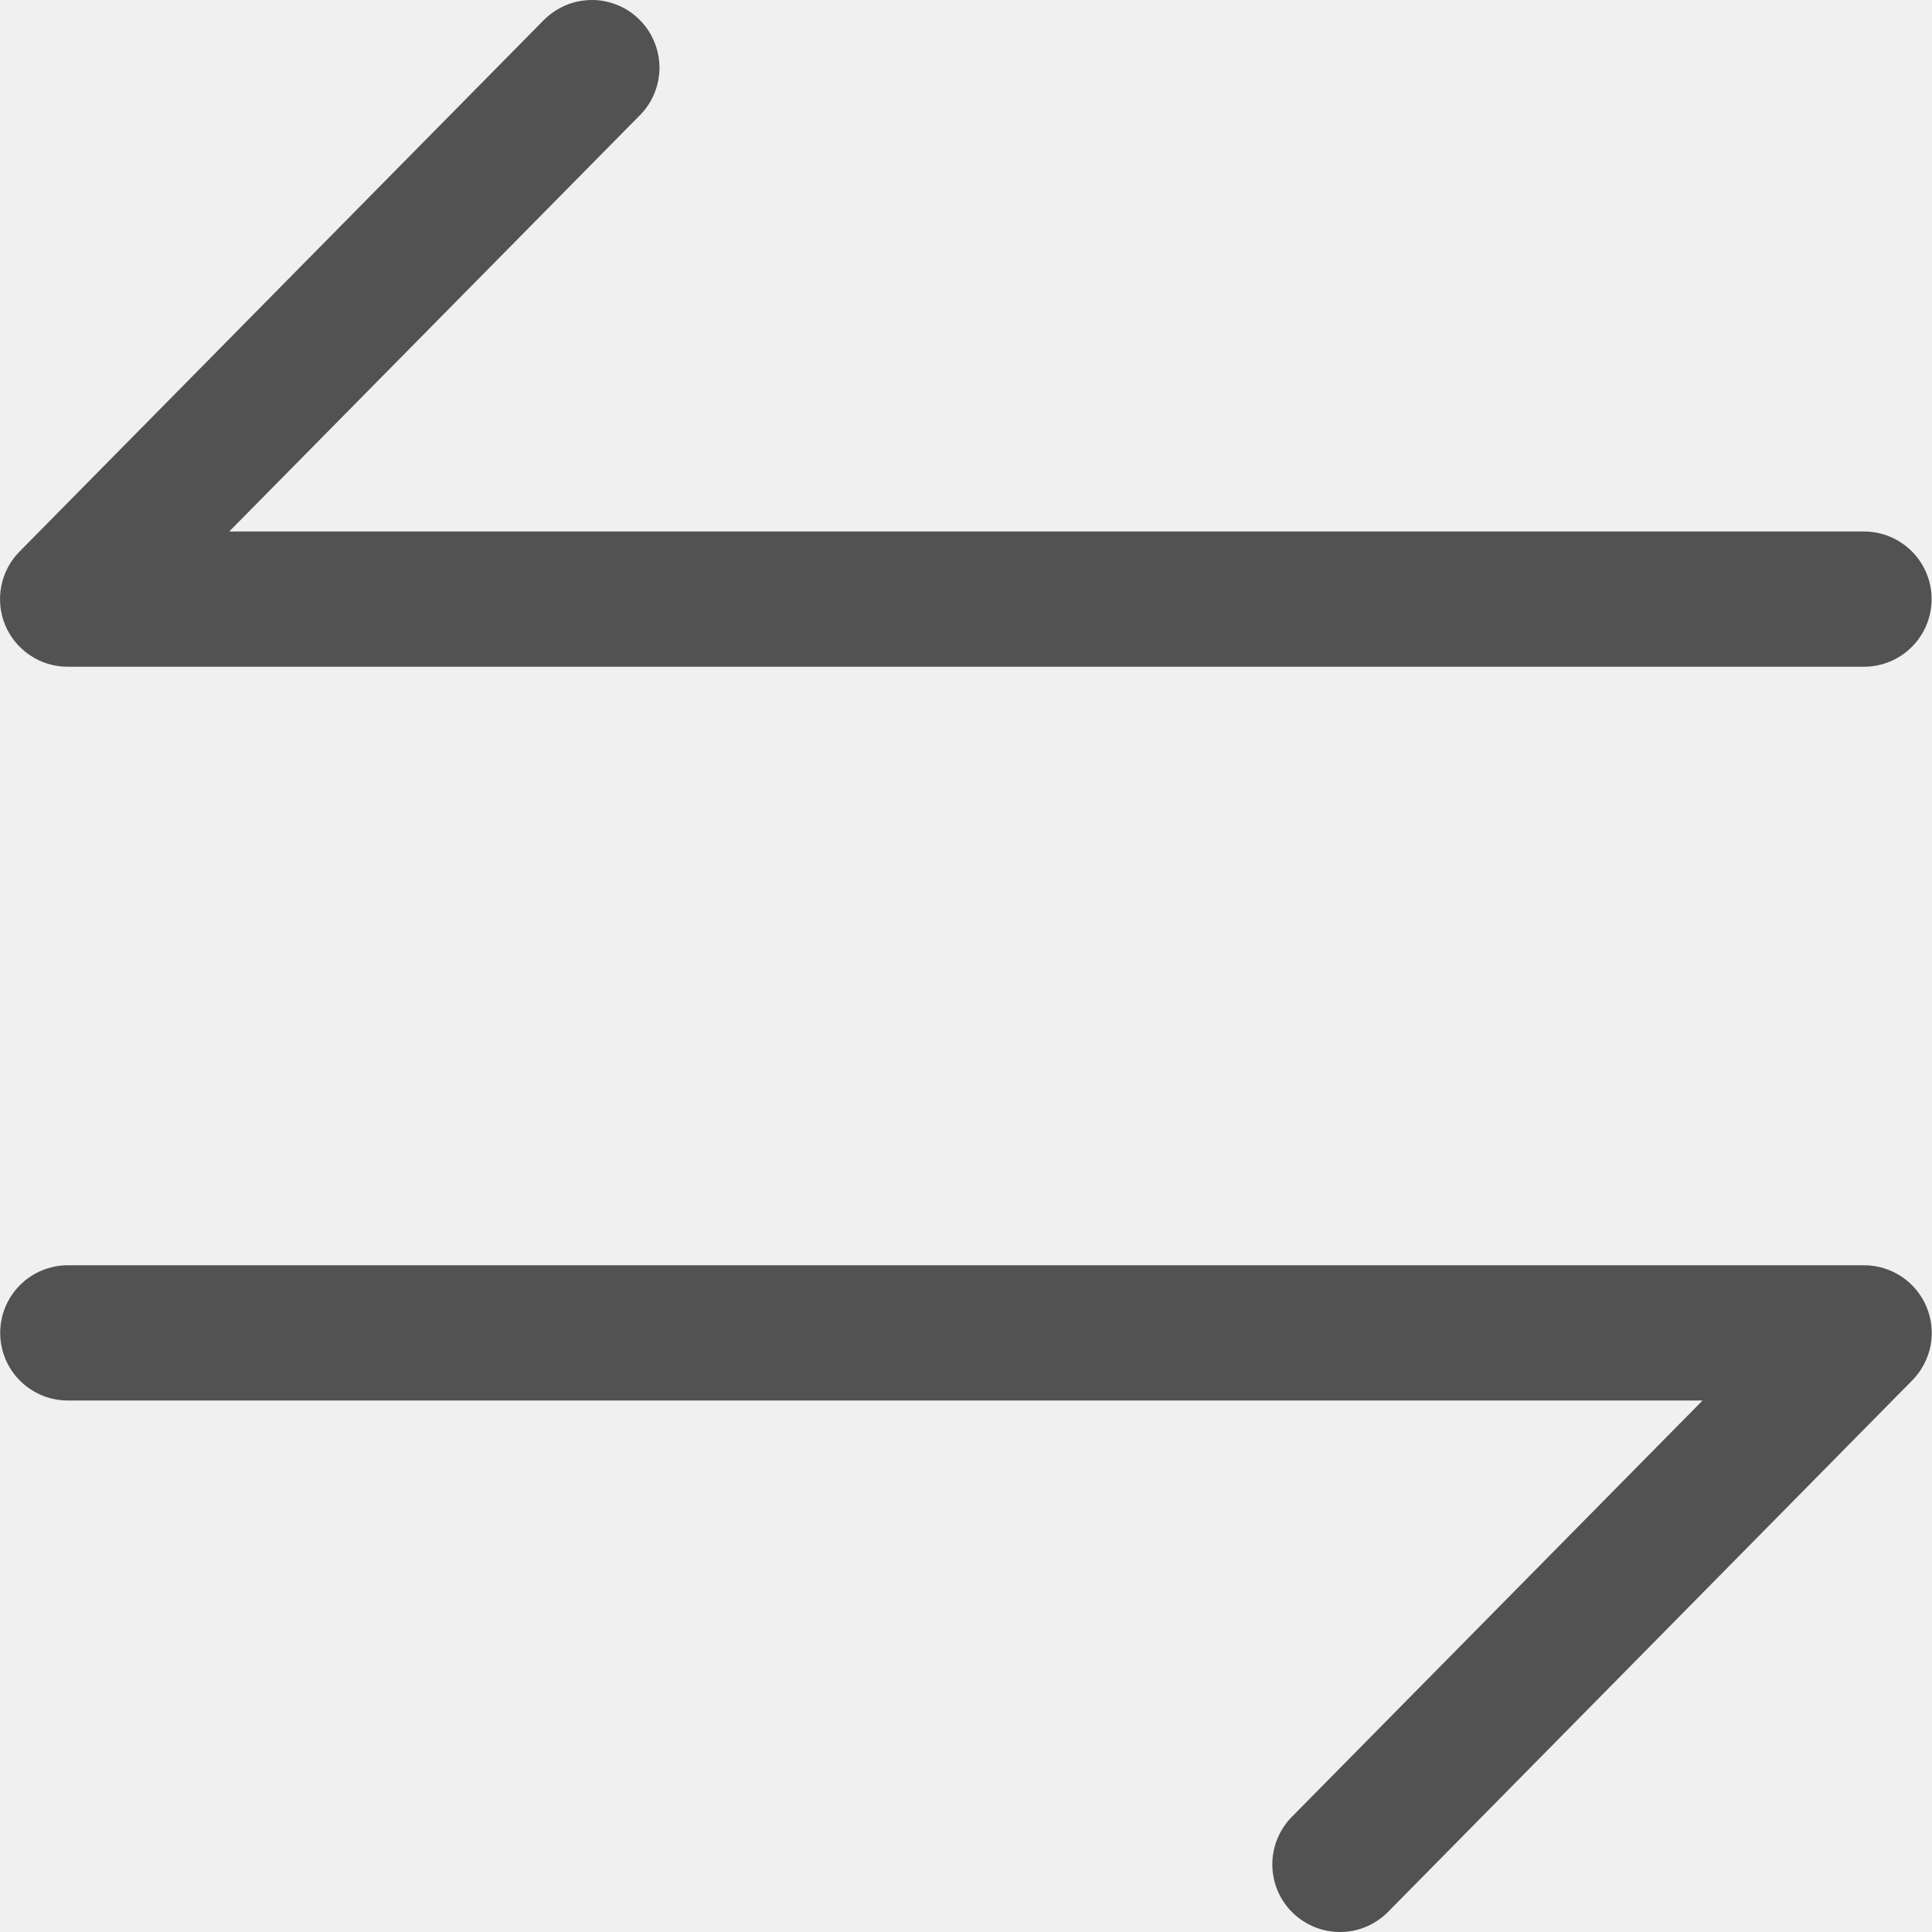
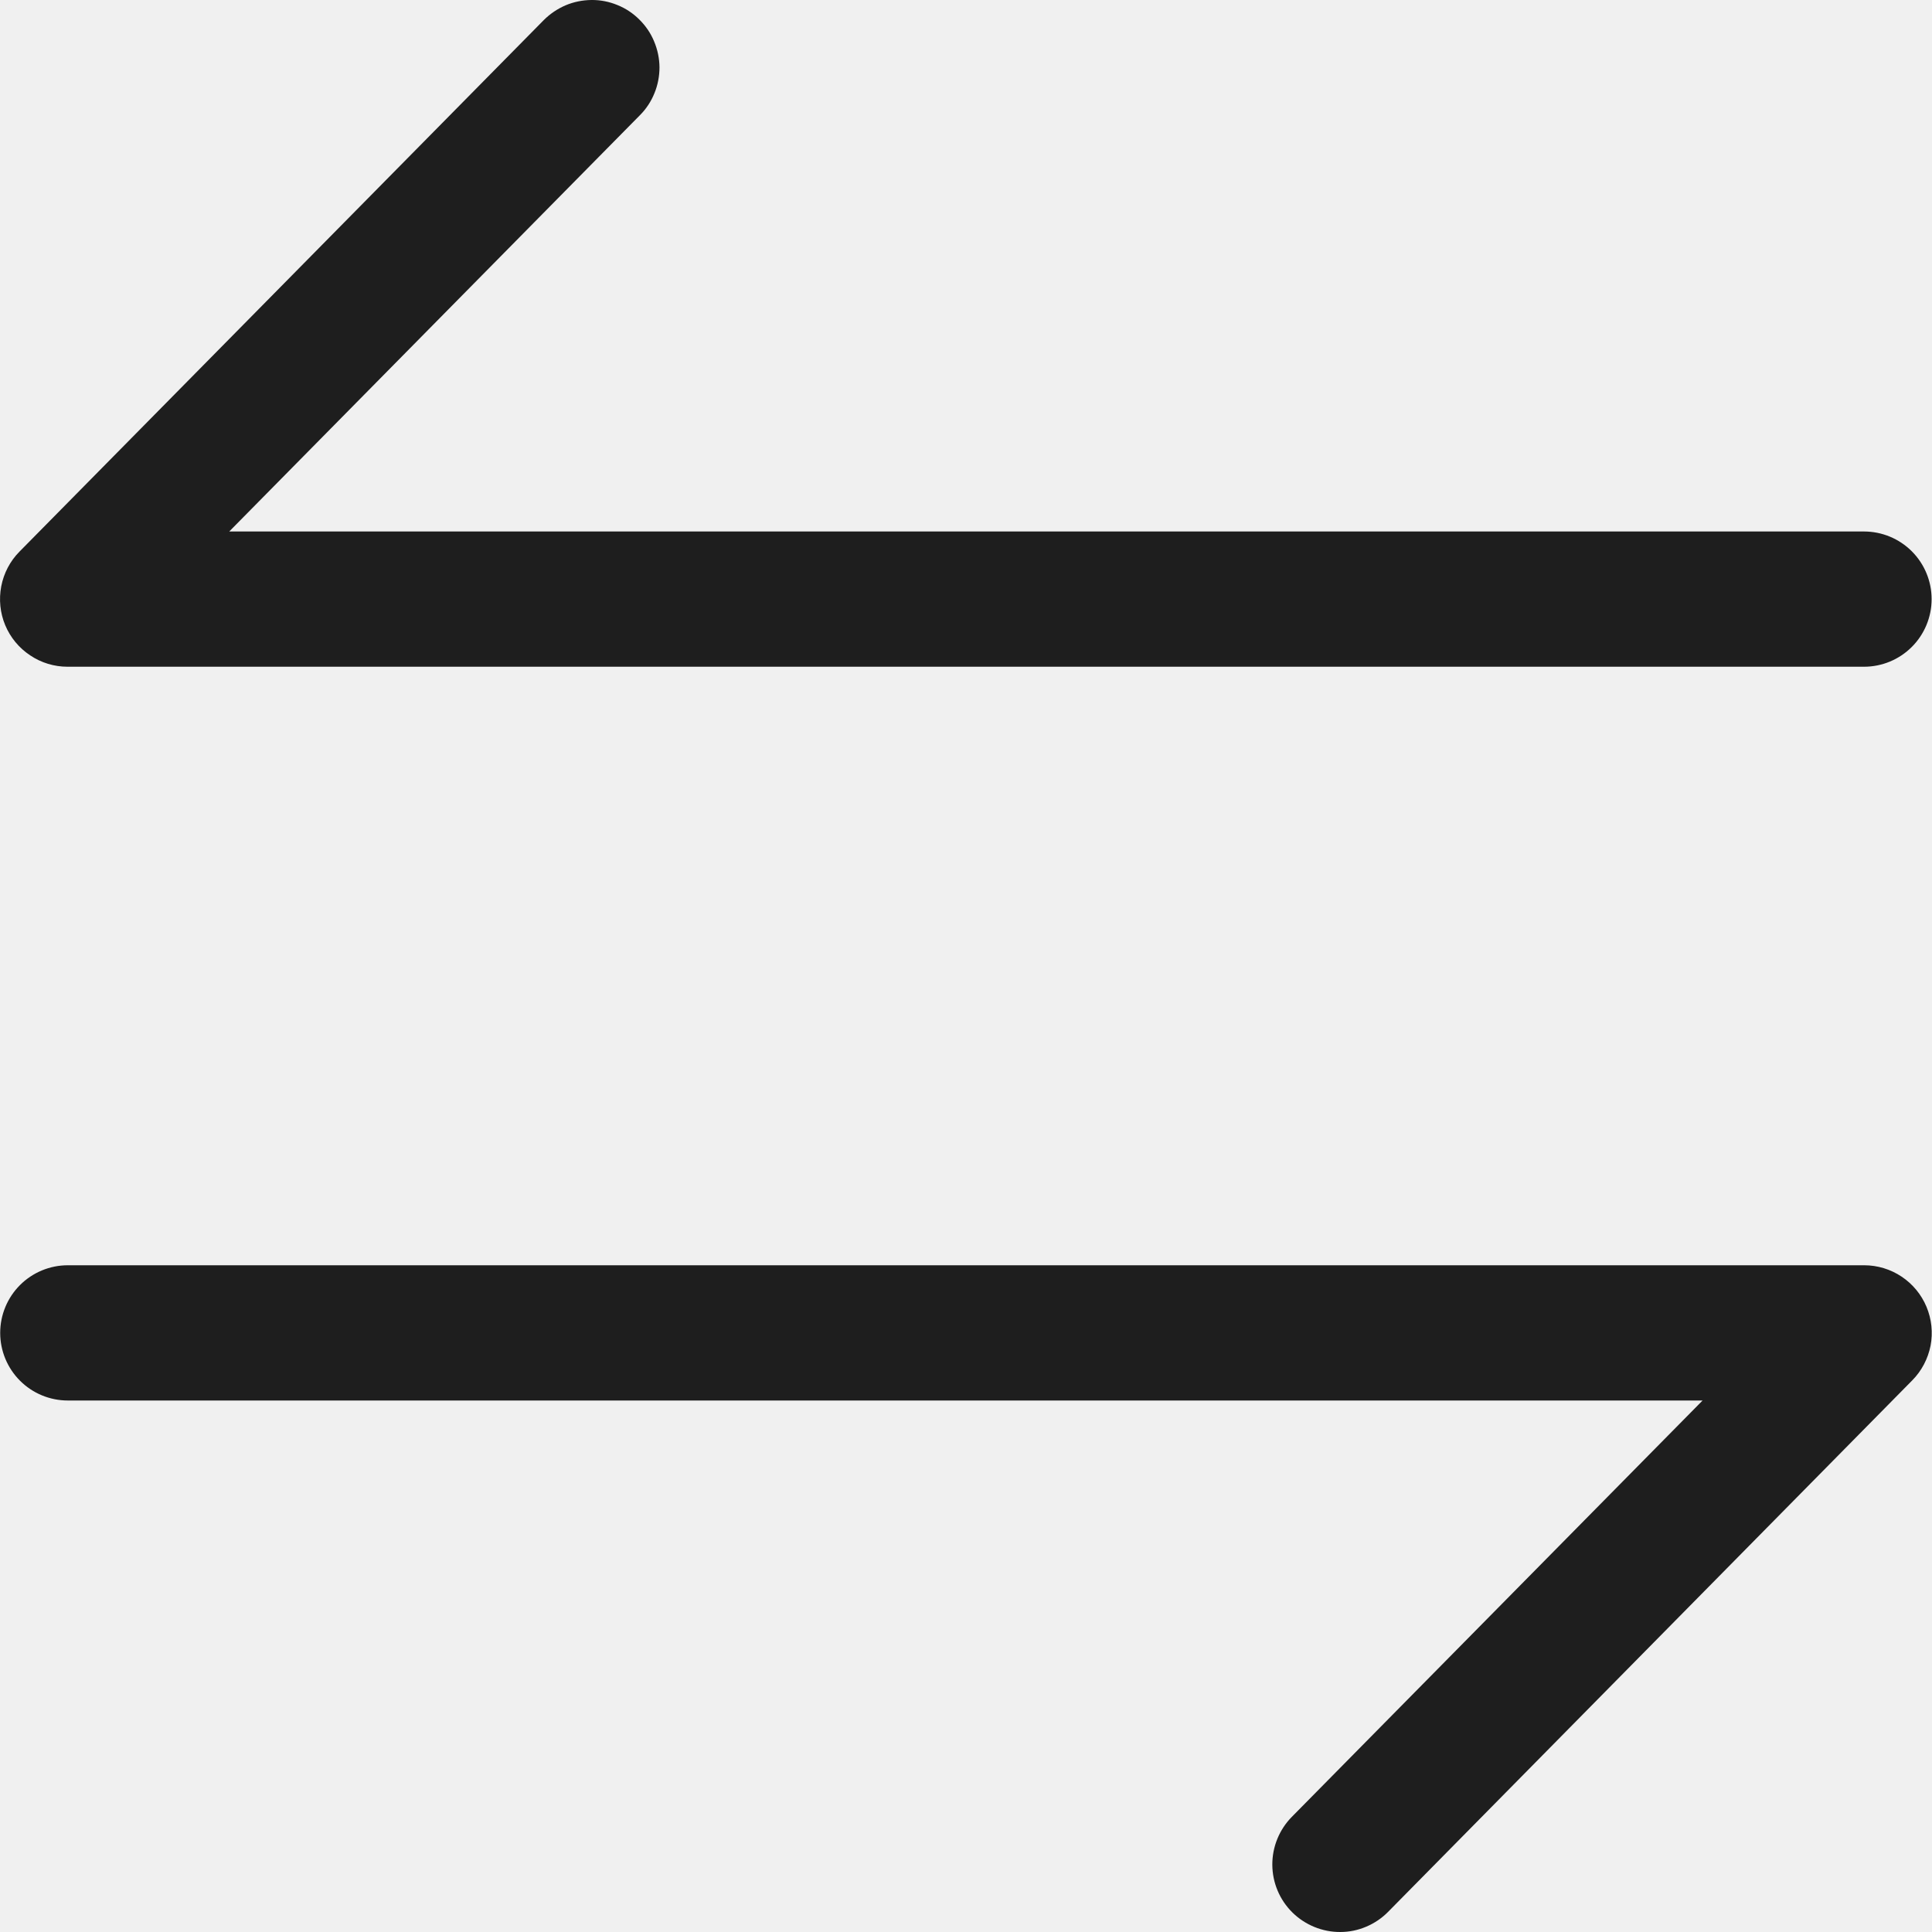
<svg xmlns="http://www.w3.org/2000/svg" width="20" height="20" viewBox="0 0 20 20" fill="none">
  <g id="uiw:swap" clip-path="url(#clip0_636_2135)">
-     <path id="Vector" d="M19.298 13.098C19.436 13.098 19.571 13.139 19.686 13.216C19.8 13.292 19.89 13.401 19.943 13.528C19.996 13.655 20.011 13.795 19.985 13.931C19.958 14.066 19.893 14.191 19.796 14.289L14.369 19.792C14.305 19.857 14.228 19.909 14.143 19.945C14.058 19.981 13.967 20 13.875 20C13.69 20.001 13.511 19.928 13.379 19.798C13.247 19.668 13.172 19.49 13.171 19.304C13.17 19.119 13.243 18.94 13.373 18.808L17.625 14.498H0.702C0.516 14.498 0.338 14.424 0.207 14.293C0.076 14.162 0.002 13.984 0.002 13.798C0.002 13.612 0.076 13.434 0.207 13.303C0.338 13.172 0.516 13.098 0.702 13.098H19.298ZM6.618 0.202C6.684 0.267 6.736 0.343 6.771 0.428C6.807 0.513 6.826 0.604 6.827 0.696C6.827 0.787 6.81 0.879 6.775 0.964C6.741 1.049 6.69 1.127 6.625 1.192L2.373 5.502H19.296C19.482 5.502 19.66 5.576 19.791 5.707C19.922 5.838 19.996 6.016 19.996 6.202C19.996 6.388 19.922 6.566 19.791 6.697C19.66 6.828 19.482 6.902 19.296 6.902H0.699C0.561 6.902 0.426 6.861 0.312 6.784C0.197 6.708 0.107 6.599 0.054 6.472C0.001 6.345 -0.013 6.205 0.013 6.069C0.039 5.934 0.104 5.809 0.201 5.711L5.629 0.208C5.694 0.143 5.771 0.091 5.855 0.055C5.94 0.019 6.031 0.001 6.123 -5.5808e-05C6.215 -0.001 6.306 0.017 6.391 0.052C6.476 0.086 6.553 0.137 6.618 0.202Z" fill="#525252" />
+     <path id="Vector" d="M19.298 13.098C19.436 13.098 19.571 13.139 19.686 13.216C19.8 13.292 19.89 13.401 19.943 13.528C19.996 13.655 20.011 13.795 19.985 13.931C19.958 14.066 19.893 14.191 19.796 14.289L14.369 19.792C14.305 19.857 14.228 19.909 14.143 19.945C14.058 19.981 13.967 20 13.875 20C13.69 20.001 13.511 19.928 13.379 19.798C13.247 19.668 13.172 19.49 13.171 19.304C13.17 19.119 13.243 18.94 13.373 18.808L17.625 14.498H0.702C0.516 14.498 0.338 14.424 0.207 14.293C0.076 14.162 0.002 13.984 0.002 13.798C0.002 13.612 0.076 13.434 0.207 13.303C0.338 13.172 0.516 13.098 0.702 13.098H19.298ZM6.618 0.202C6.684 0.267 6.736 0.343 6.771 0.428C6.807 0.513 6.826 0.604 6.827 0.696C6.827 0.787 6.81 0.879 6.775 0.964C6.741 1.049 6.69 1.127 6.625 1.192L2.373 5.502H19.296C19.482 5.502 19.66 5.576 19.791 5.707C19.922 5.838 19.996 6.016 19.996 6.202C19.996 6.388 19.922 6.566 19.791 6.697C19.66 6.828 19.482 6.902 19.296 6.902H0.699C0.561 6.902 0.426 6.861 0.312 6.784C0.197 6.708 0.107 6.599 0.054 6.472C0.001 6.345 -0.013 6.205 0.013 6.069C0.039 5.934 0.104 5.809 0.201 5.711L5.629 0.208C5.694 0.143 5.771 0.091 5.855 0.055C5.94 0.019 6.031 0.001 6.123 -5.5808e-05C6.215 -0.001 6.306 0.017 6.391 0.052C6.476 0.086 6.553 0.137 6.618 0.202Z" fill="#1e1e1e" />
  </g>
  <defs>
    <clipPath id="clip0_636_2135">
      <rect width="20" height="20" fill="white" />
    </clipPath>
  </defs>
</svg>
